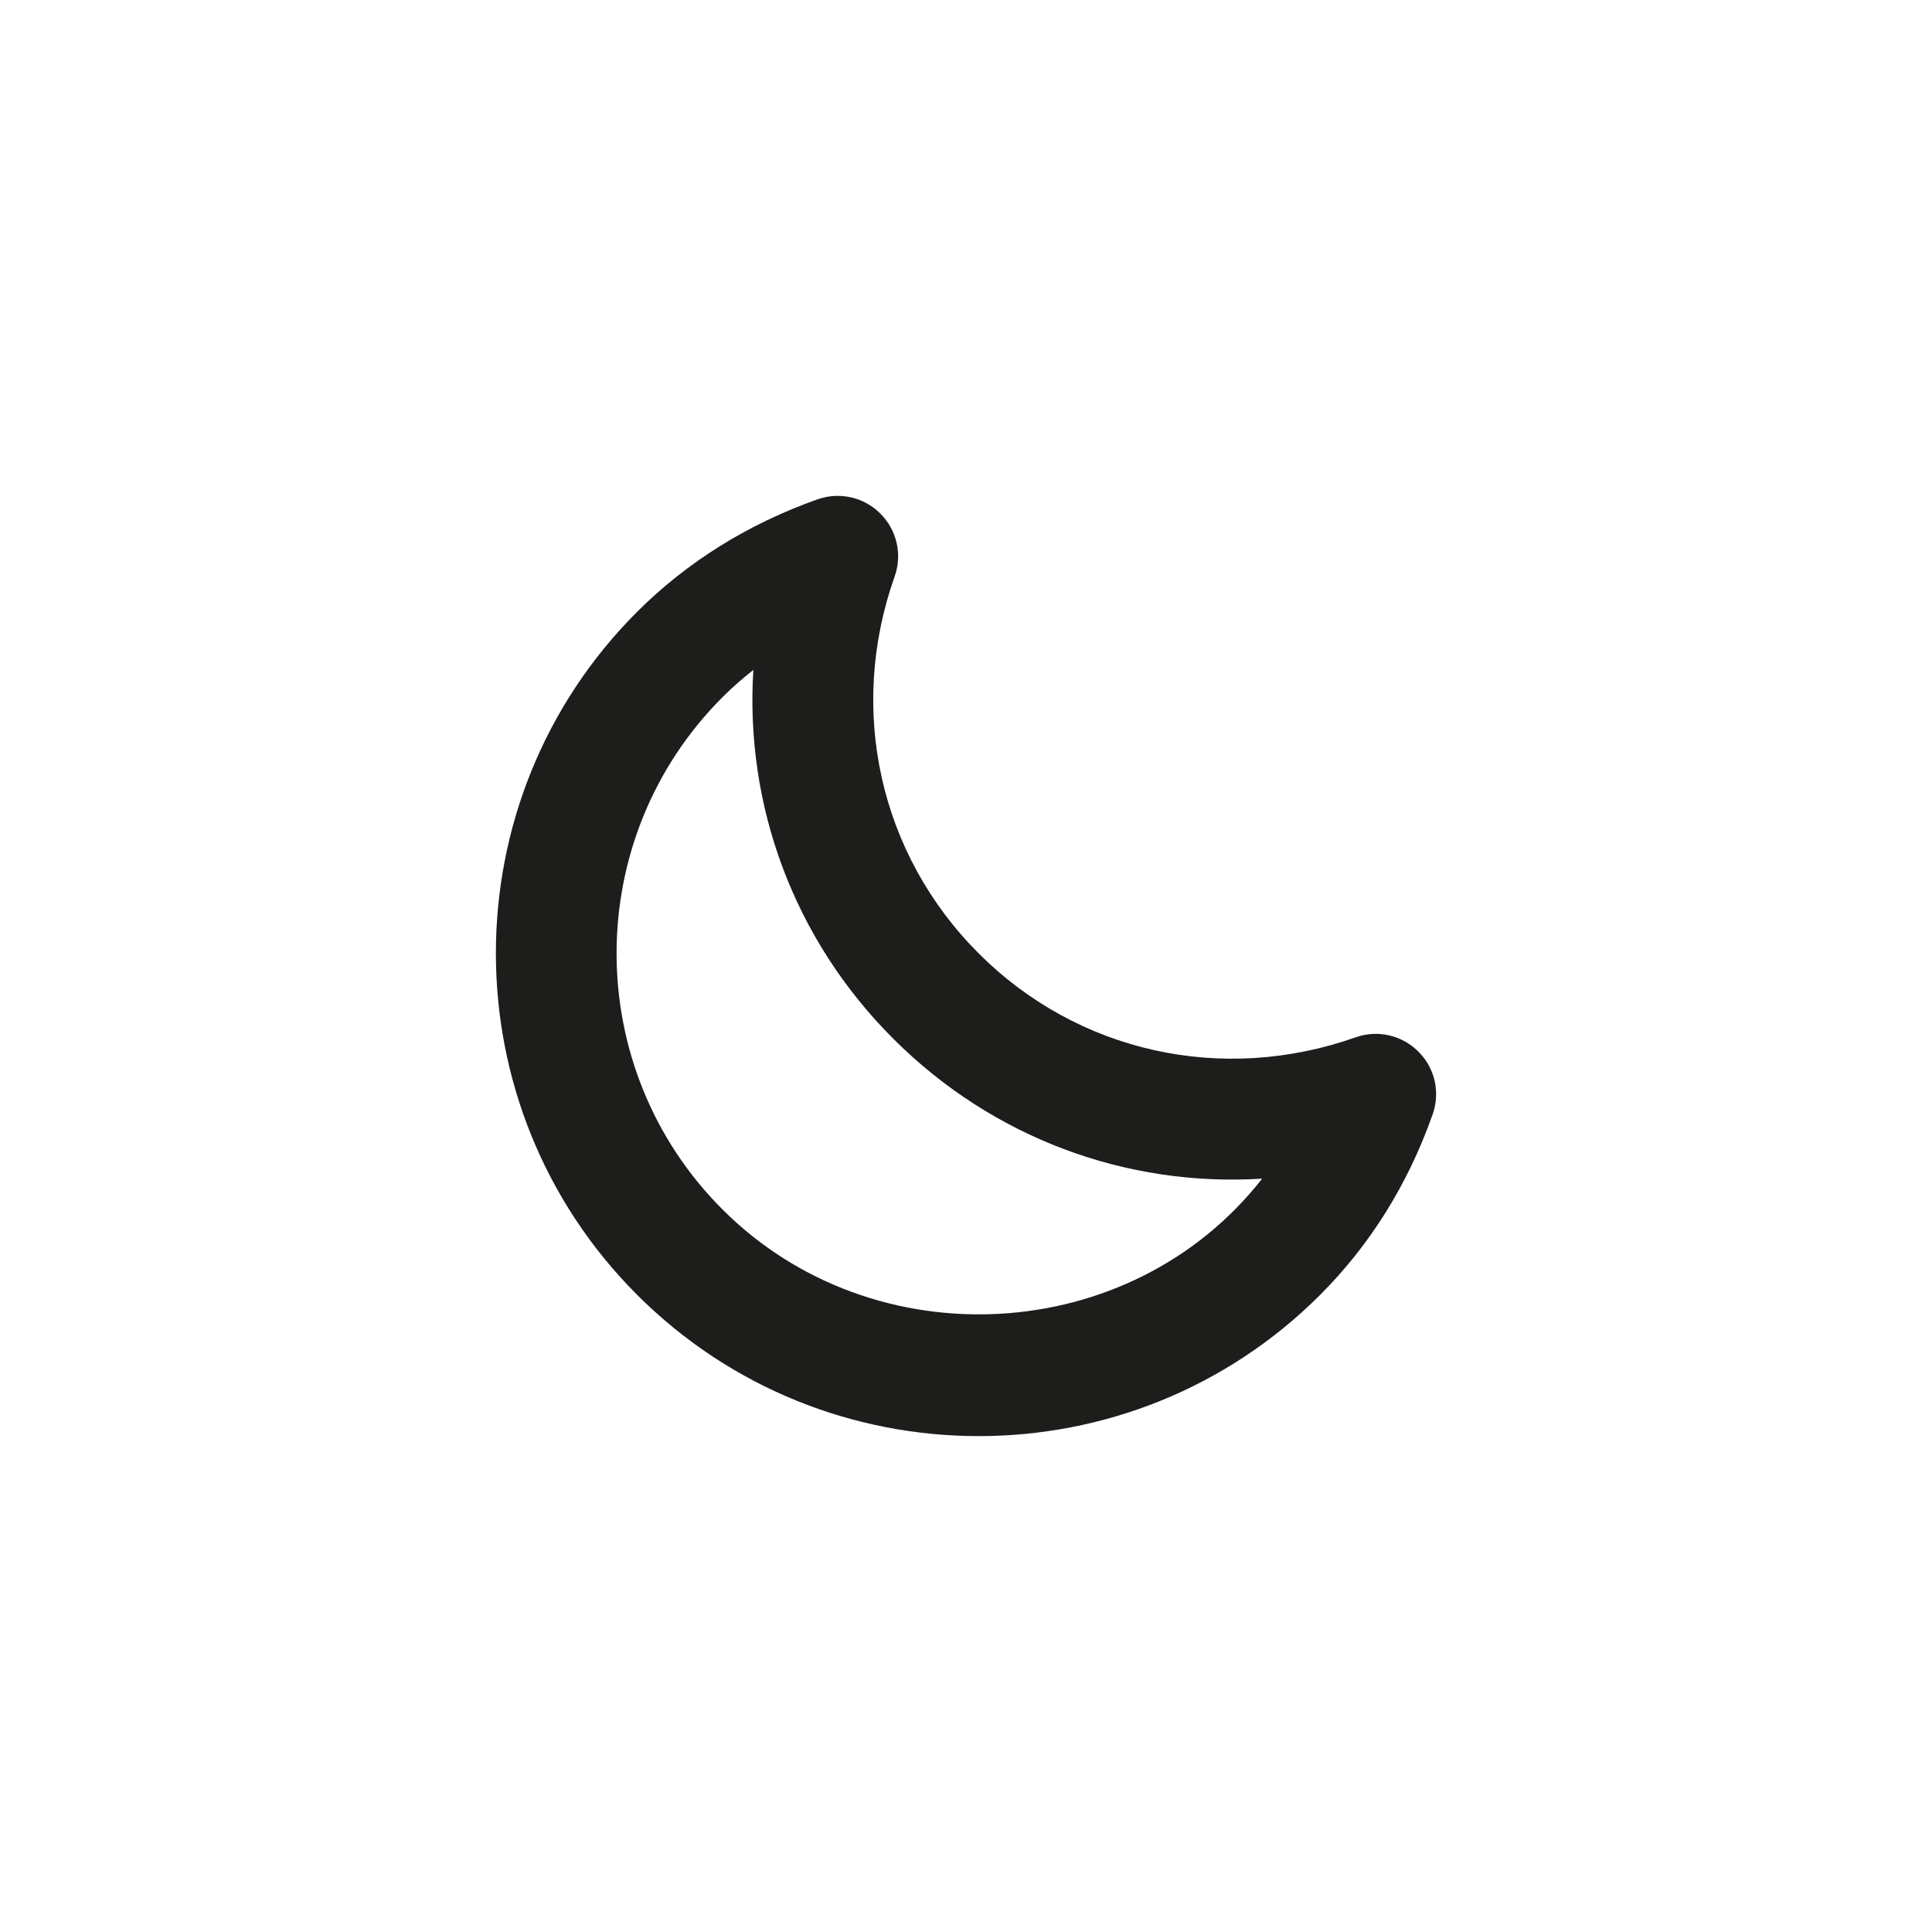
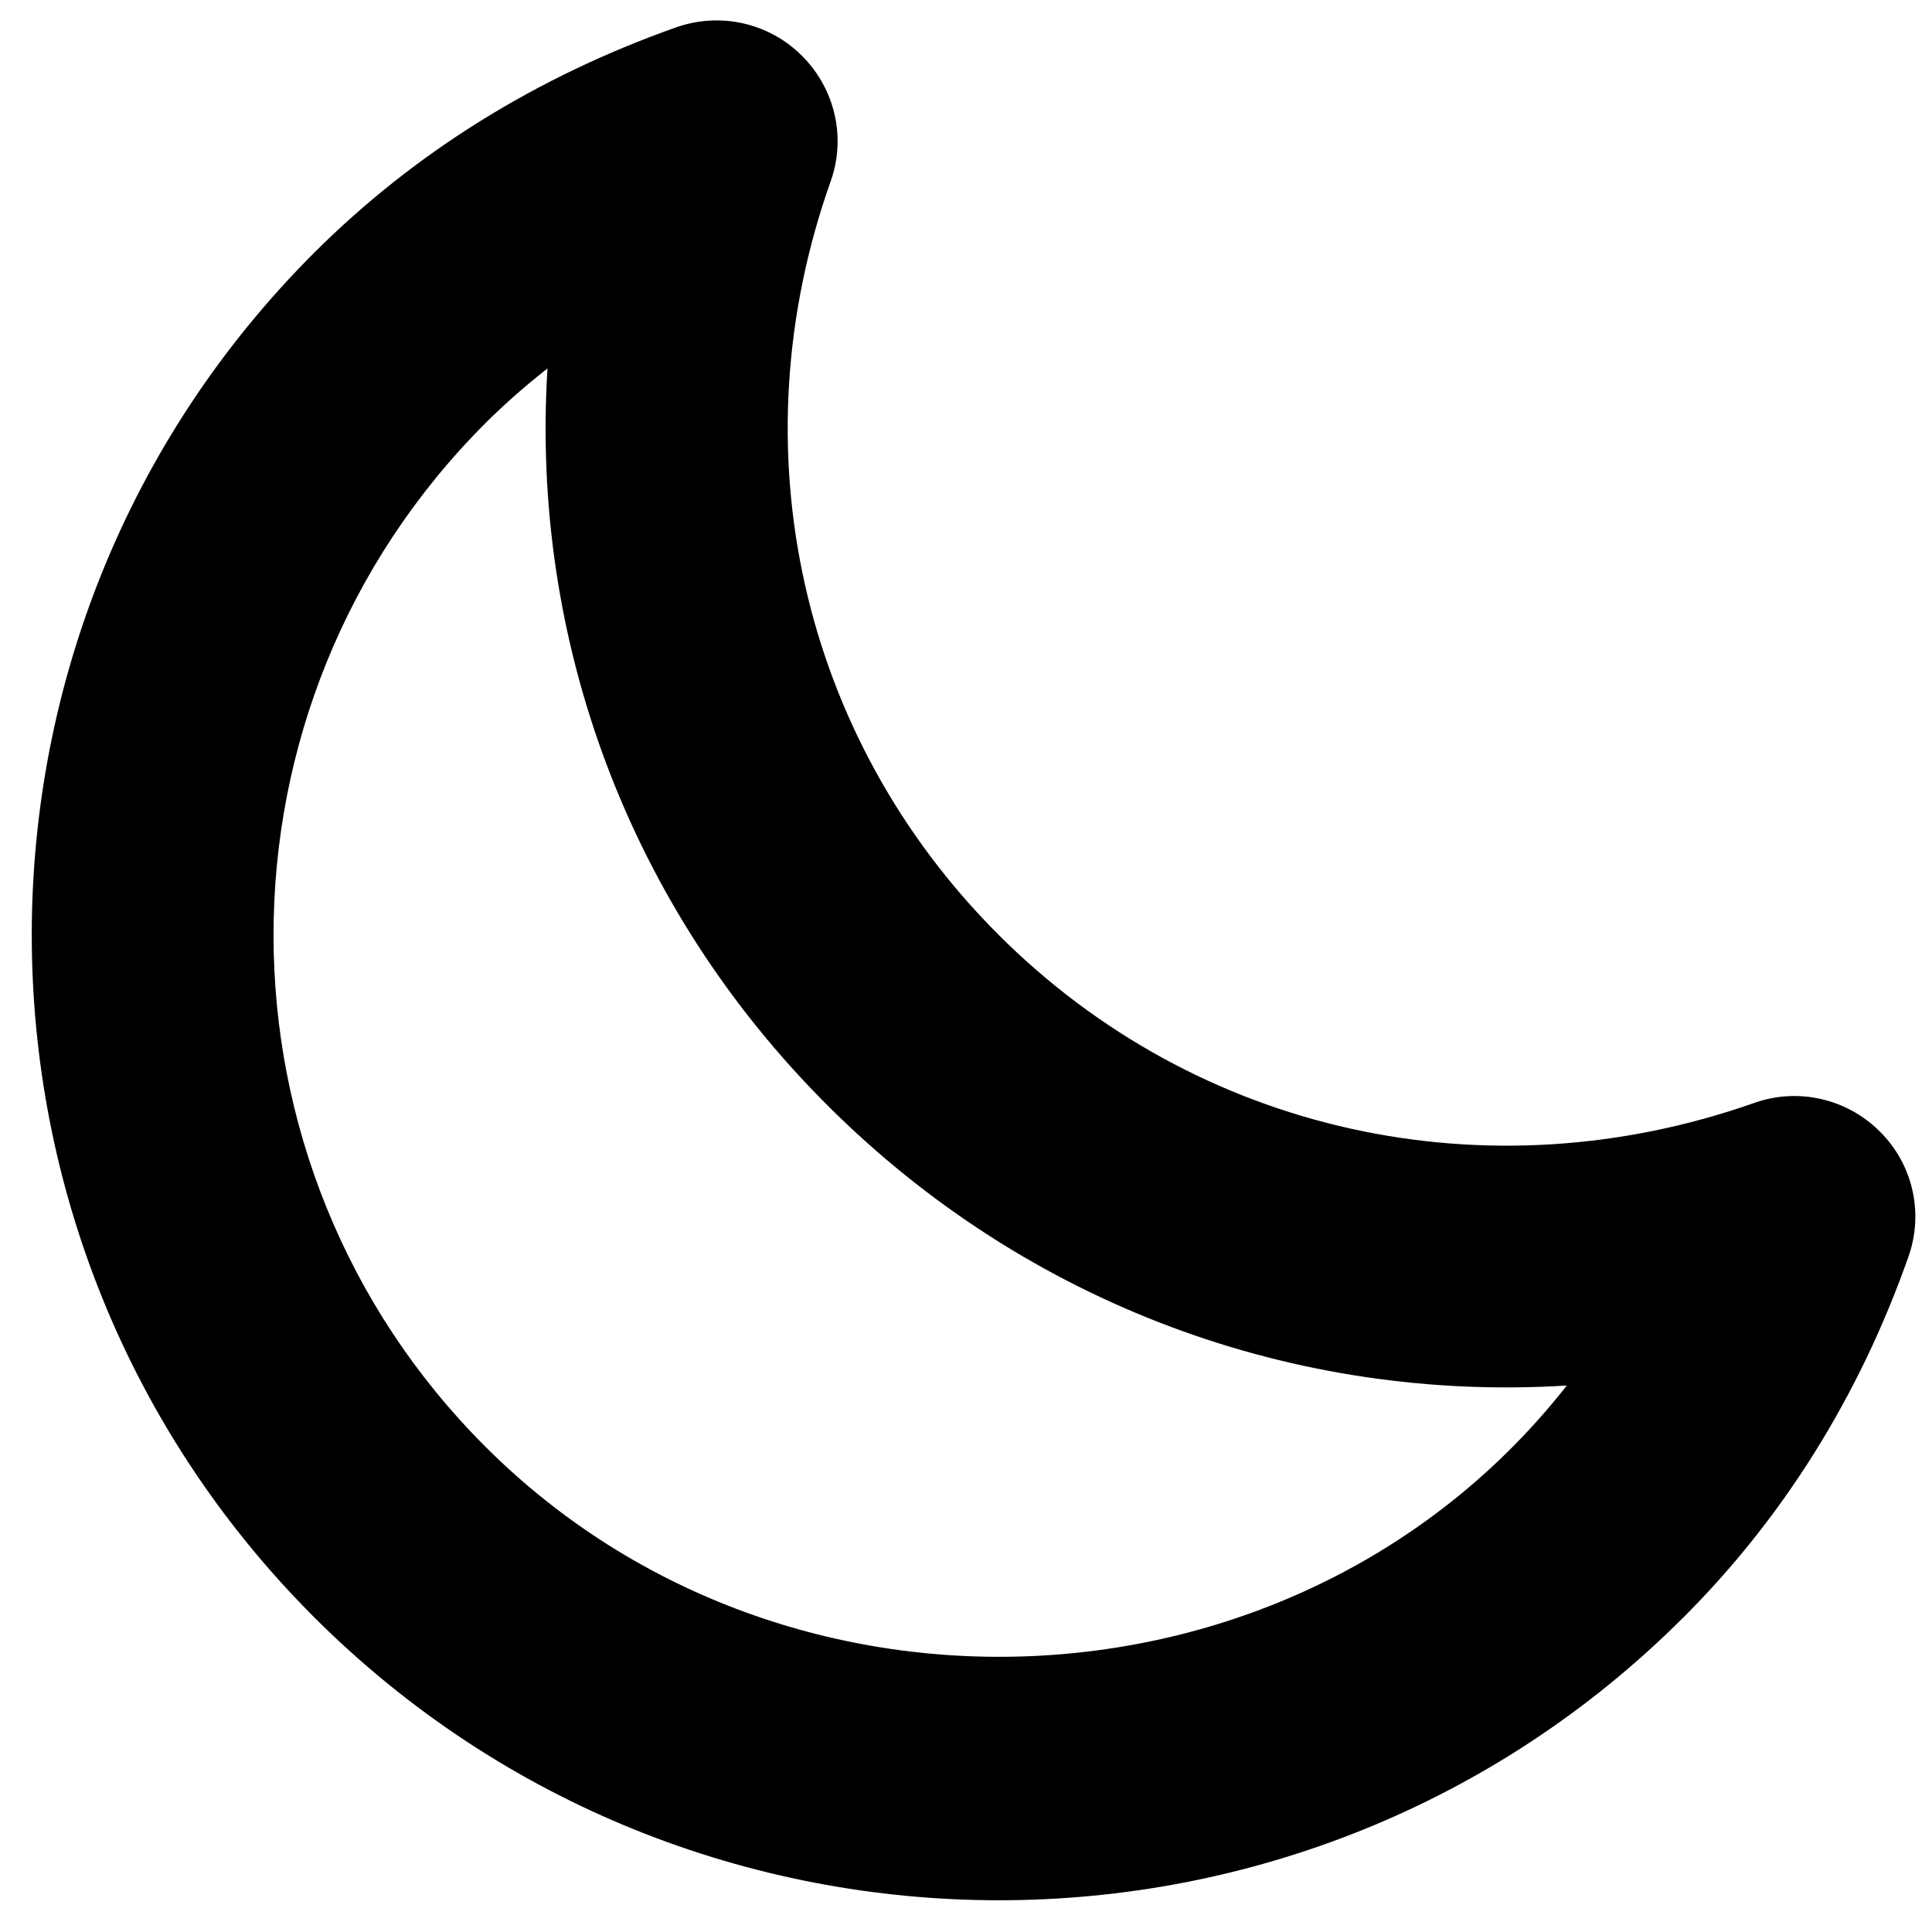
- <svg xmlns="http://www.w3.org/2000/svg" enable-background="new 0 0 512 512" height="512px" id="Layer_1" version="1.1" viewBox="0 0 512 512" width="512px" xml:space="preserve">
-   <path d="M349.852,343.15c-49.875,49.916-131.083,49.916-181,0c-49.916-49.918-49.916-131.125,0-181.021  c13.209-13.187,29.312-23.25,47.832-29.812c5.834-2.042,12.293-0.562,16.625,3.792c4.376,4.375,5.855,10.833,3.793,16.625  c-12.542,35.375-4,73.666,22.25,99.917c26.209,26.228,64.5,34.75,99.916,22.25c5.792-2.062,12.271-0.582,16.625,3.793  c4.376,4.332,5.834,10.812,3.771,16.625C373.143,313.838,363.06,329.941,349.852,343.15z M191.477,184.754  c-37.438,37.438-37.438,98.354,0,135.771c40,40.021,108.125,36.416,143-8.168c-35.959,2.25-71.375-10.729-97.75-37.084  c-26.375-26.354-39.333-61.771-37.084-97.729C196.769,179.796,194.039,182.192,191.477,184.754z" fill="#1D1D1B" />
+ <svg xmlns="http://www.w3.org/2000/svg" width="512" height="512" enable-background="new 0 0 512 512" version="1.1" xml:space="preserve">
+   <g class="layer">
+     <path d="m446.01,428.74c-99.91,99.8 -262.6,99.8 -362.6,0c-99.99,-99.8 -99.99,-262.17 0,-361.91c26.46,-26.37 58.72,-46.48 95.82,-59.6c11.7,-4.1 24.64,-1.14 33.32,7.58c8.75,8.74 11.72,21.65 7.59,33.23c-25.12,70.73 -8.01,147.29 44.57,199.77c52.51,52.44 129.22,69.47 200.17,44.48c11.6,-4.12 24.58,-1.16 33.3,7.58c8.77,8.68 11.7,21.63 7.55,33.25c-13.06,37.03 -33.26,69.22 -59.72,95.63zm-317.27,-316.69c-75,74.85 -75,196.65 0,271.44c80.13,80.03 216.6,72.81 286.48,-16.31c-72.04,4.5 -143,-21.45 -195.83,-74.15c-52.85,-52.68 -78.81,-123.5 -74.3,-195.39c-5.75,4.52 -11.22,9.3 -16.35,14.41z" fill="#000000" id="svg_1" />
+   </g>
</svg>
